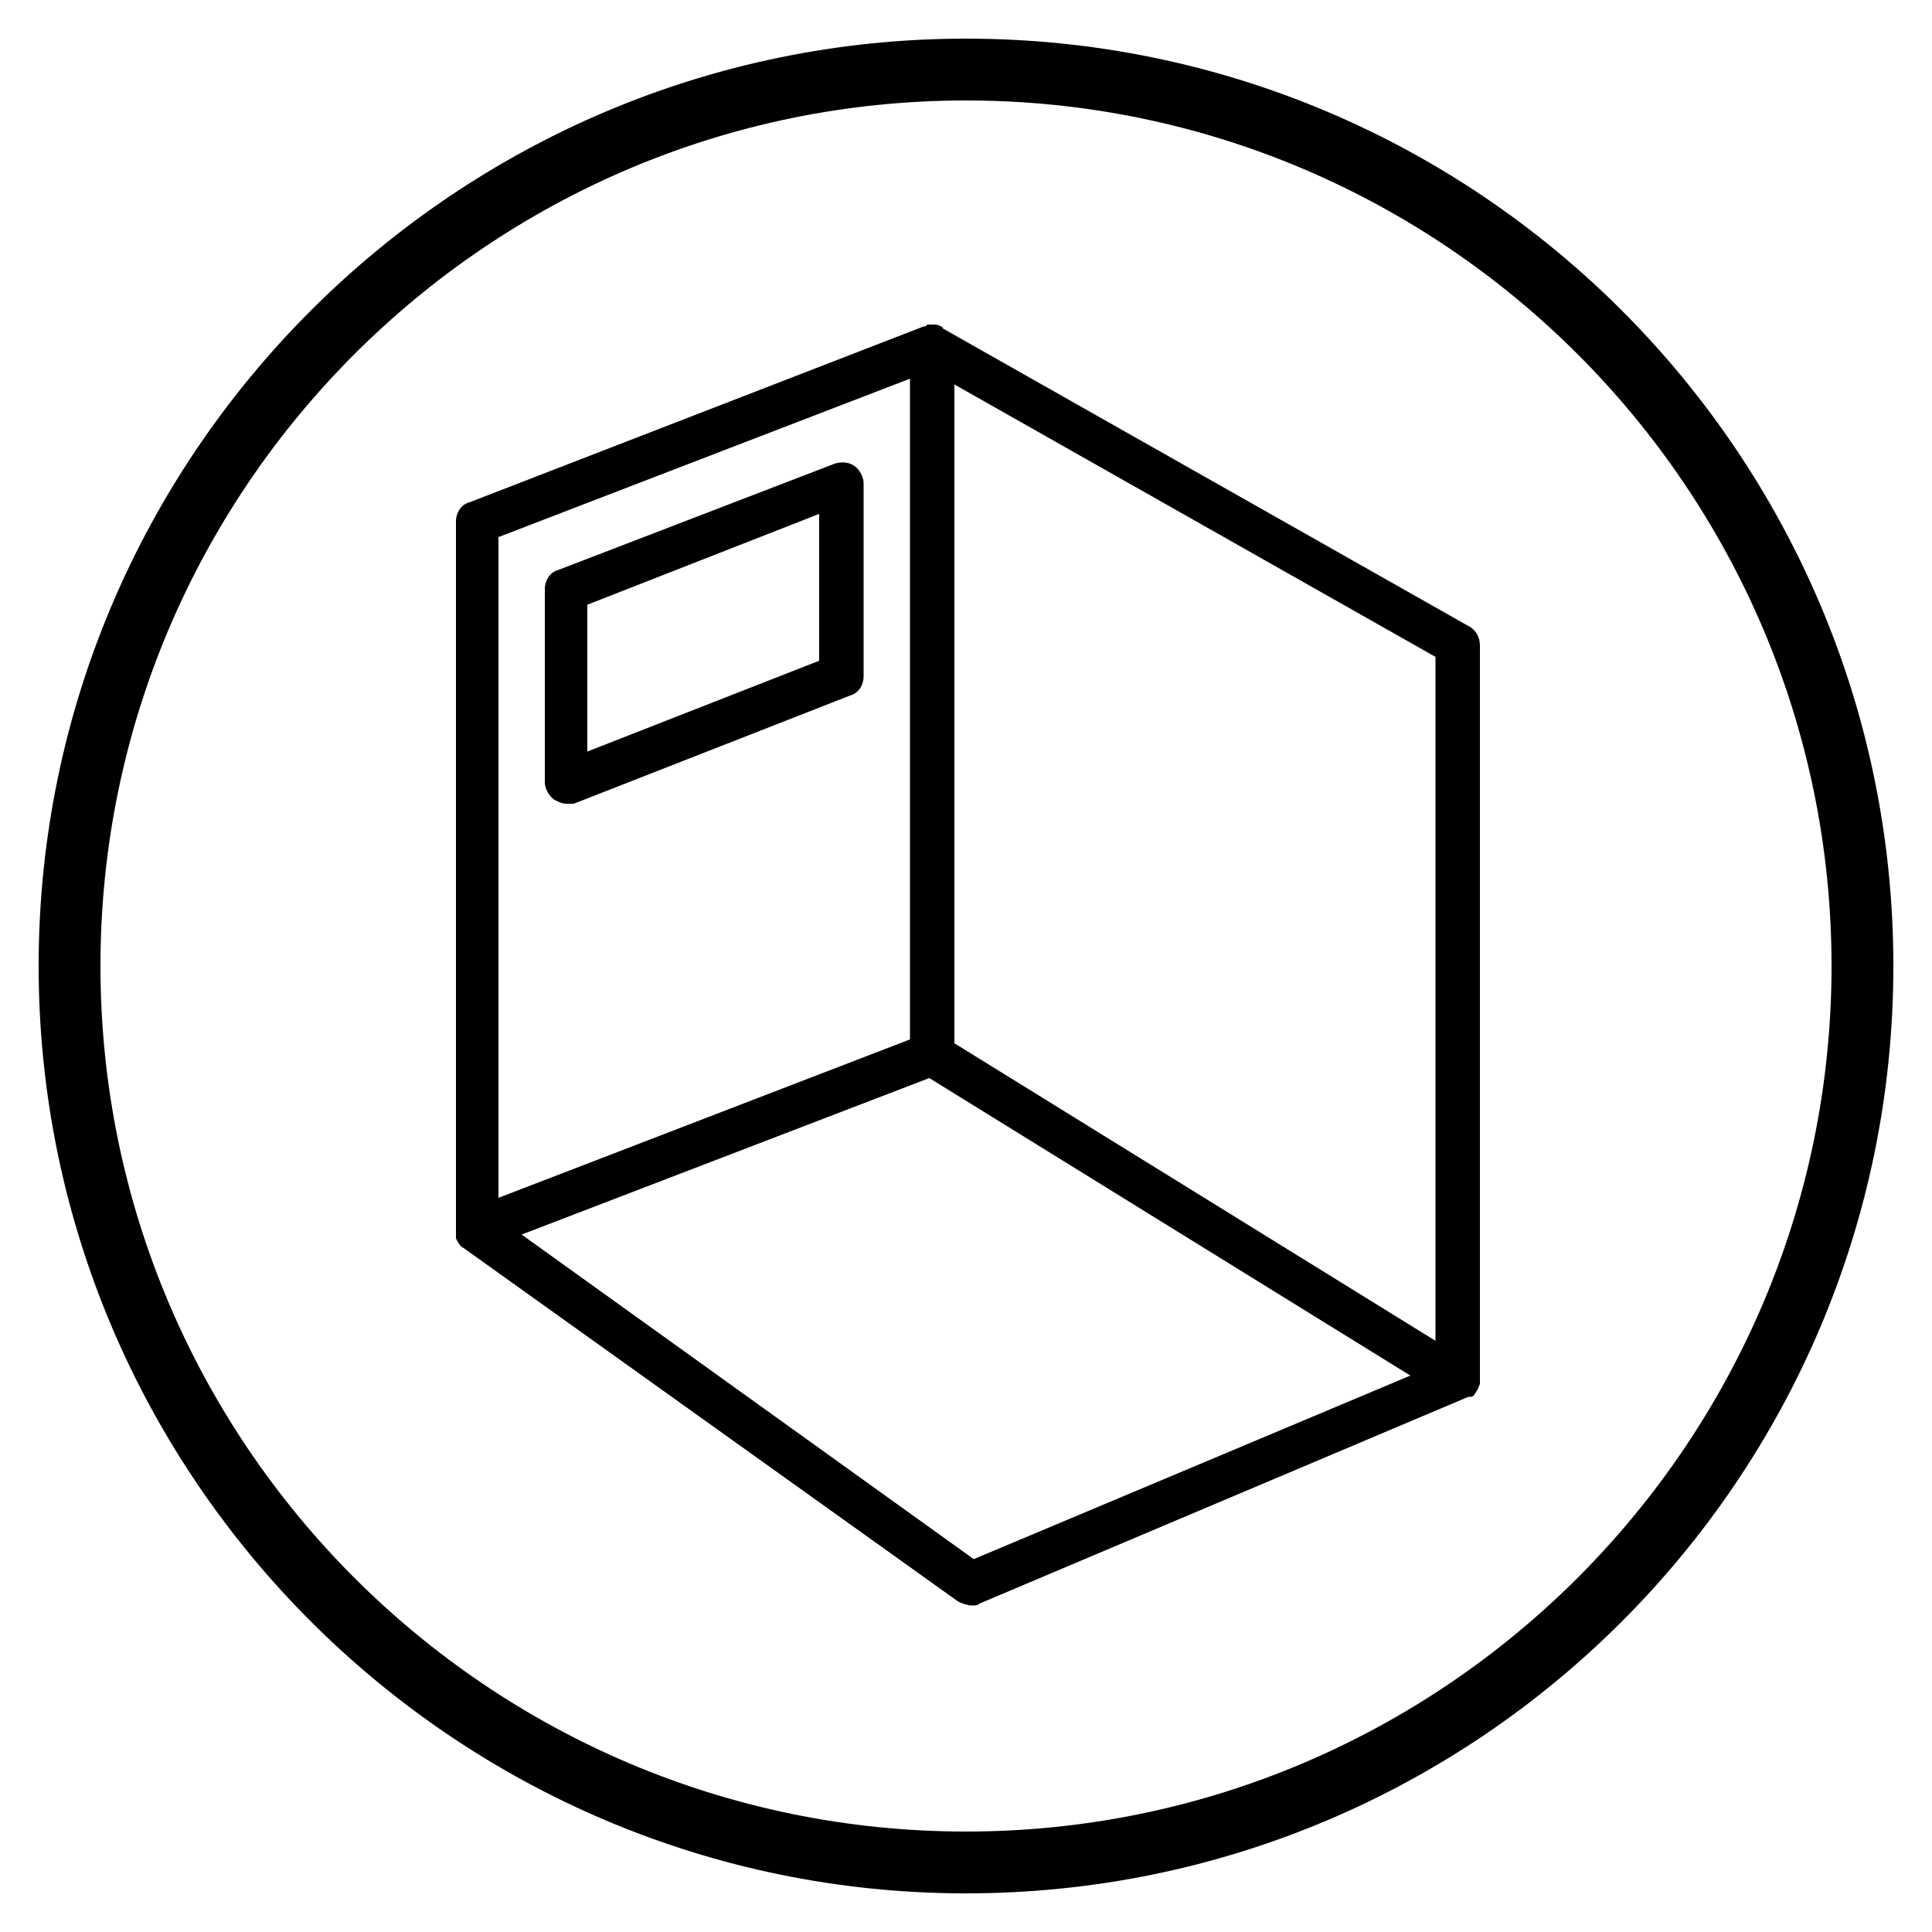
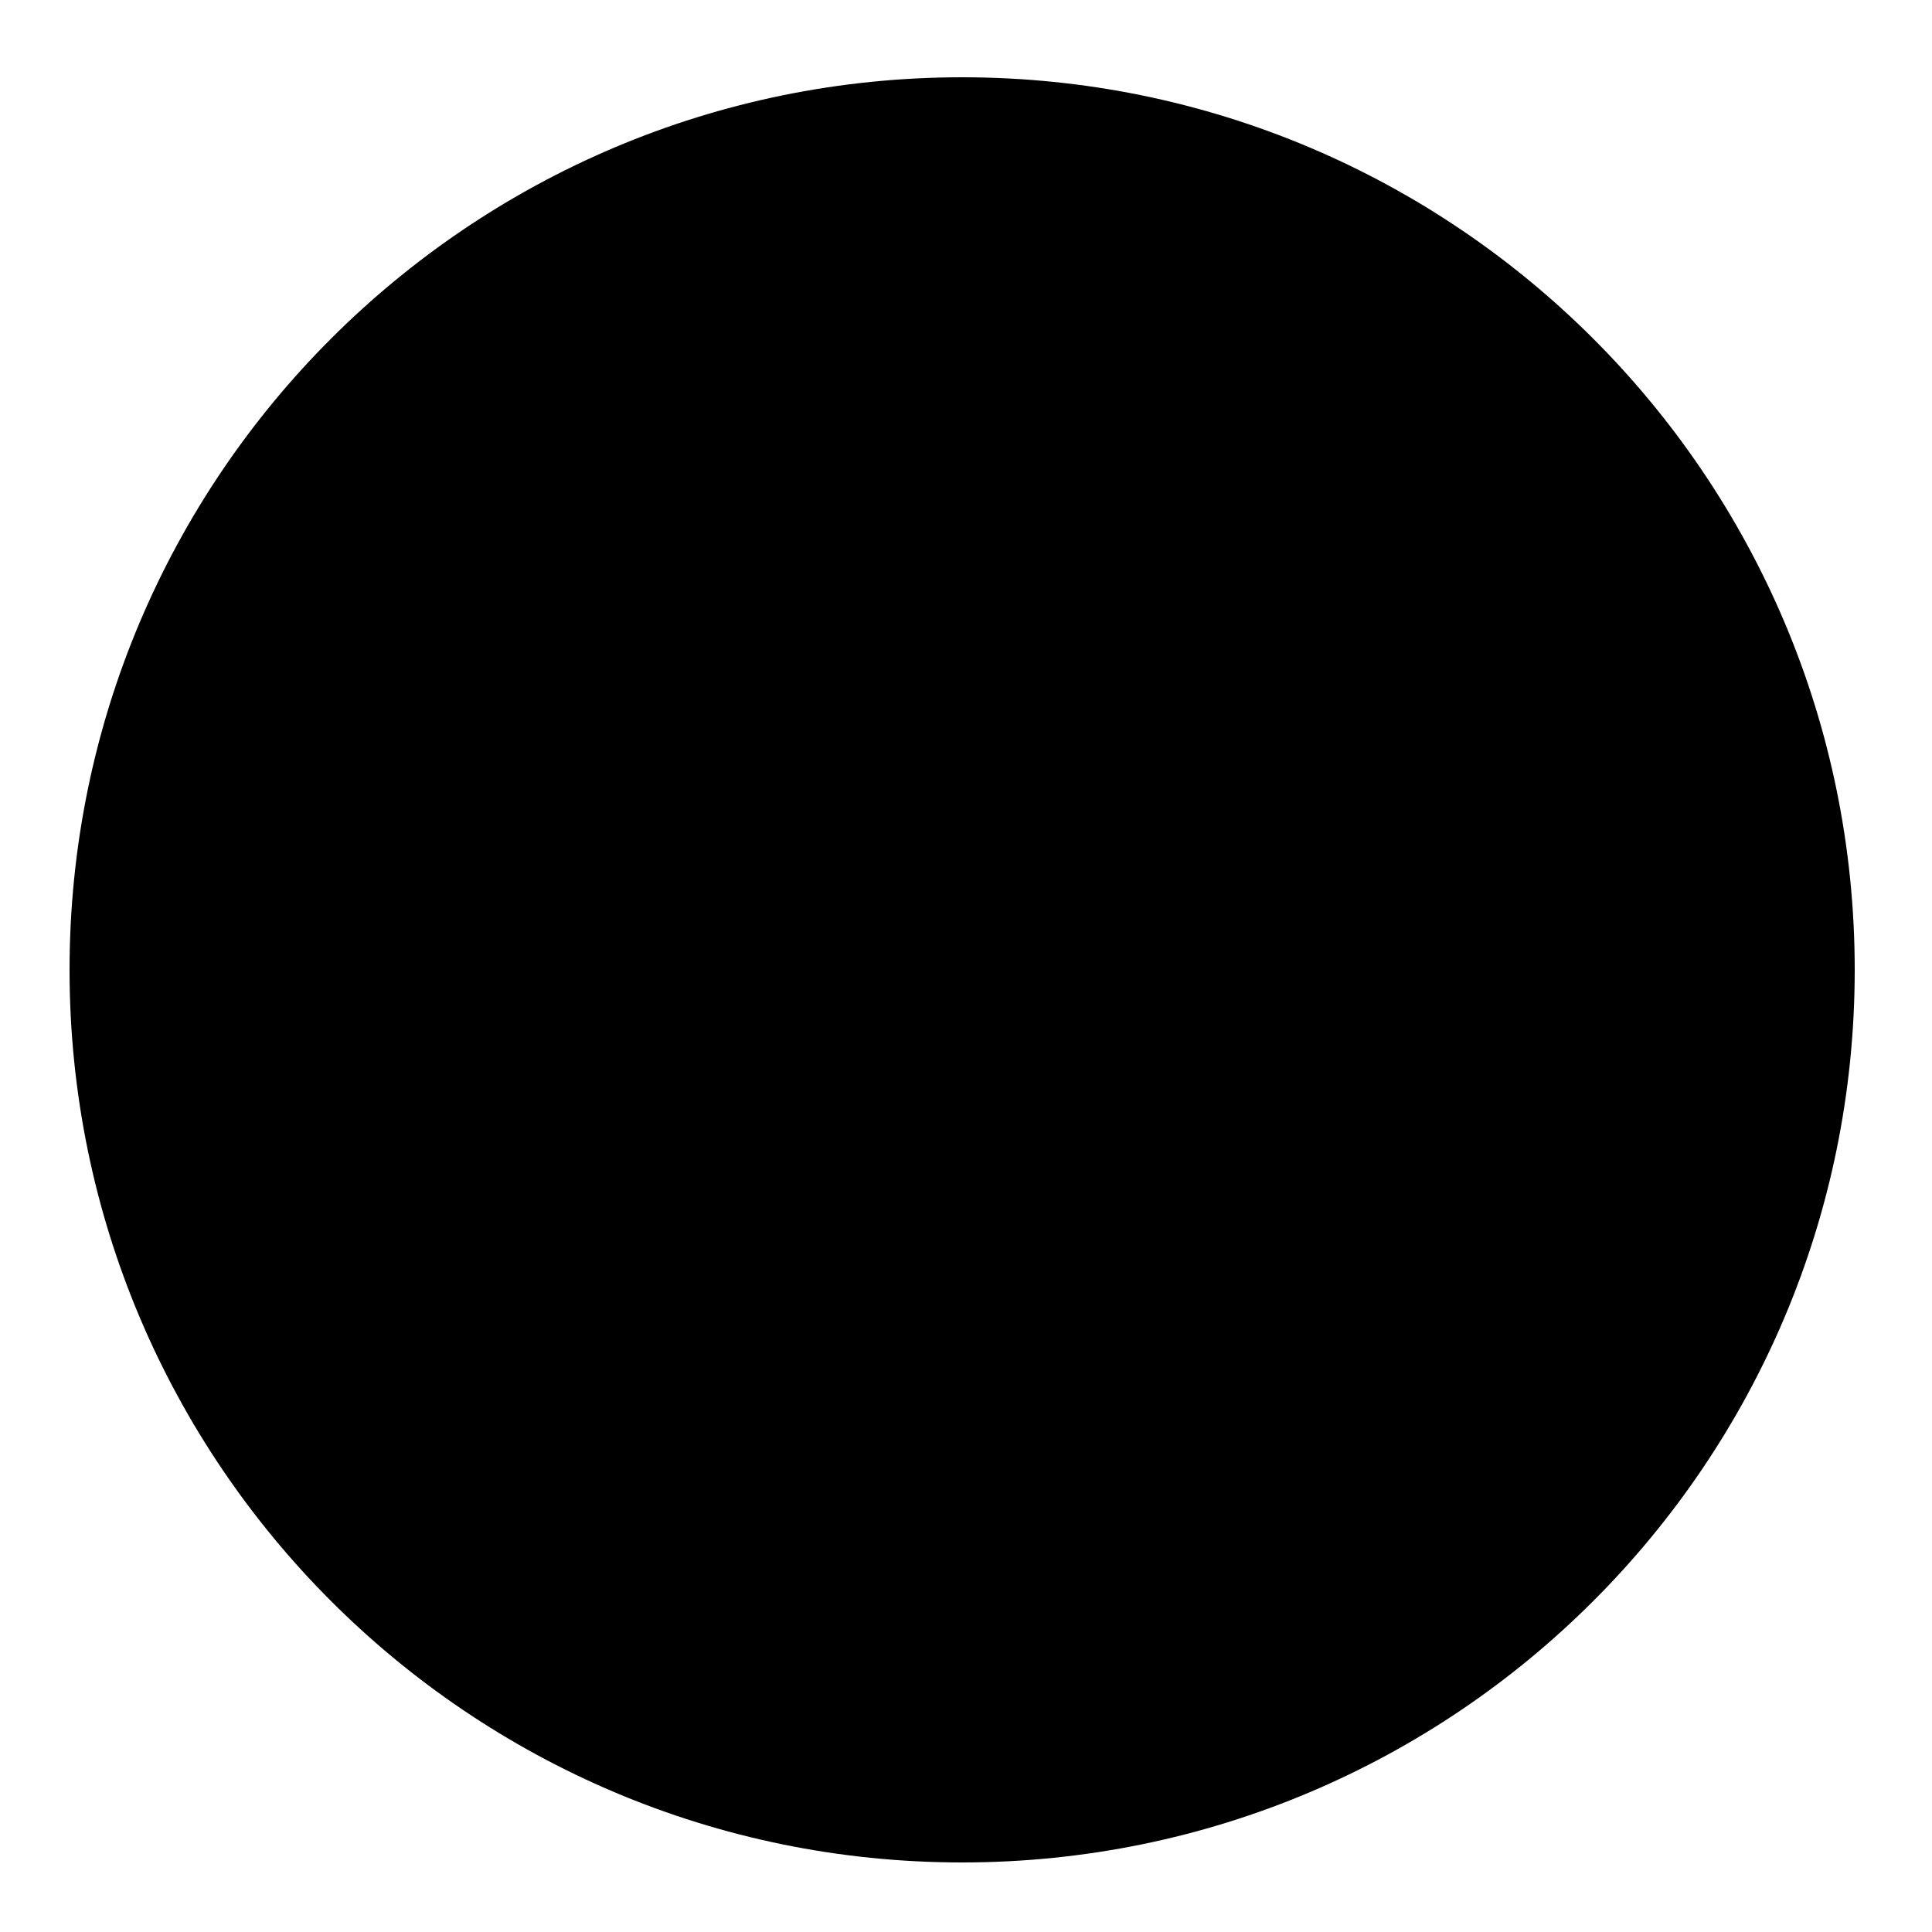
- <svg xmlns="http://www.w3.org/2000/svg" version="1.1" id="Layer_1" x="0px" y="0px" viewBox="0 0 100 100" style="enable-background:new 0 0 100 100;" xml:space="preserve">
-   <path d="M50,98C23.6,98,2,76.5,2,50C2,23.5,23.6,2,50,2c26.5,0,48,21.5,48,48C98,76.5,76.5,98,50,98 M50,5.2  C25.3,5.2,5.2,25.3,5.2,50c0,24.7,20.1,44.8,44.8,44.8c24.7,0,44.8-20.1,44.8-44.8C94.8,25.3,74.7,5.2,50,5.2" />
+ <svg xmlns="http://www.w3.org/2000/svg" version="1.1" x="0px" y="0px" viewBox="0 0 100 100" style="enable-background:new 0 0 100 100;" xml:space="preserve">
  <path d="M50.3,83.1c-0.2,0-0.5-0.1-0.7-0.2L24,64.6c-0.2-0.1-0.3-0.3-0.4-0.5v0c0,0,0,0,0,0v0c0,0,0,0,0,0v0v0c0,0,0,0,0,0v0  c0,0,0-0.1,0-0.1v0v0c0,0,0,0,0,0v0c0,0,0,0,0,0v0c0-0.1,0-0.2,0-0.3V27c0-0.5,0.3-0.9,0.7-1l23.5-9.1c0.1,0,0.1,0,0.2-0.1  c0,0,0,0,0,0c0,0,0,0,0,0c0,0,0,0,0,0h0c0.1,0,0.2,0,0.3,0c0,0,0,0,0,0h0c0.1,0,0.3,0,0.4,0.1c0,0,0,0,0,0c0,0,0.1,0,0.1,0.1  L76,32.4c0.4,0.2,0.6,0.6,0.6,1v38c0,0,0,0,0,0v0v0c0,0.1,0,0.2,0,0.2v0v0c0,0,0,0,0,0c0,0.1-0.1,0.2-0.1,0.3c0,0,0,0,0,0v0  c-0.1,0.1-0.1,0.2-0.2,0.3c0,0,0,0,0,0v0c-0.1,0.1-0.1,0.1-0.2,0.1l0,0h0c0,0,0,0-0.1,0L50.7,83C50.6,83.1,50.5,83.1,50.3,83.1   M27,63.9l23.4,16.8L73,71.2L48.1,55.8L27,63.9z M49.4,54l24.9,15.4V34L49.4,19.9V54z M25.8,27.8V62l21.3-8.2V19.6L25.8,27.8z   M29.3,41.6c-0.2,0-0.4-0.1-0.6-0.2c-0.3-0.2-0.5-0.6-0.5-0.9v-10c0-0.5,0.3-0.9,0.7-1l14.3-5.5c0.3-0.1,0.7-0.1,1,0.1  c0.3,0.2,0.5,0.6,0.5,0.9v10c0,0.5-0.3,0.9-0.7,1l-14.3,5.6C29.6,41.6,29.5,41.6,29.3,41.6 M30.4,31.3v7.6l12-4.7v-7.6L30.4,31.3z" />
+   <circle cx="49.8" cy="50.2" r="46.2" />
</svg>
